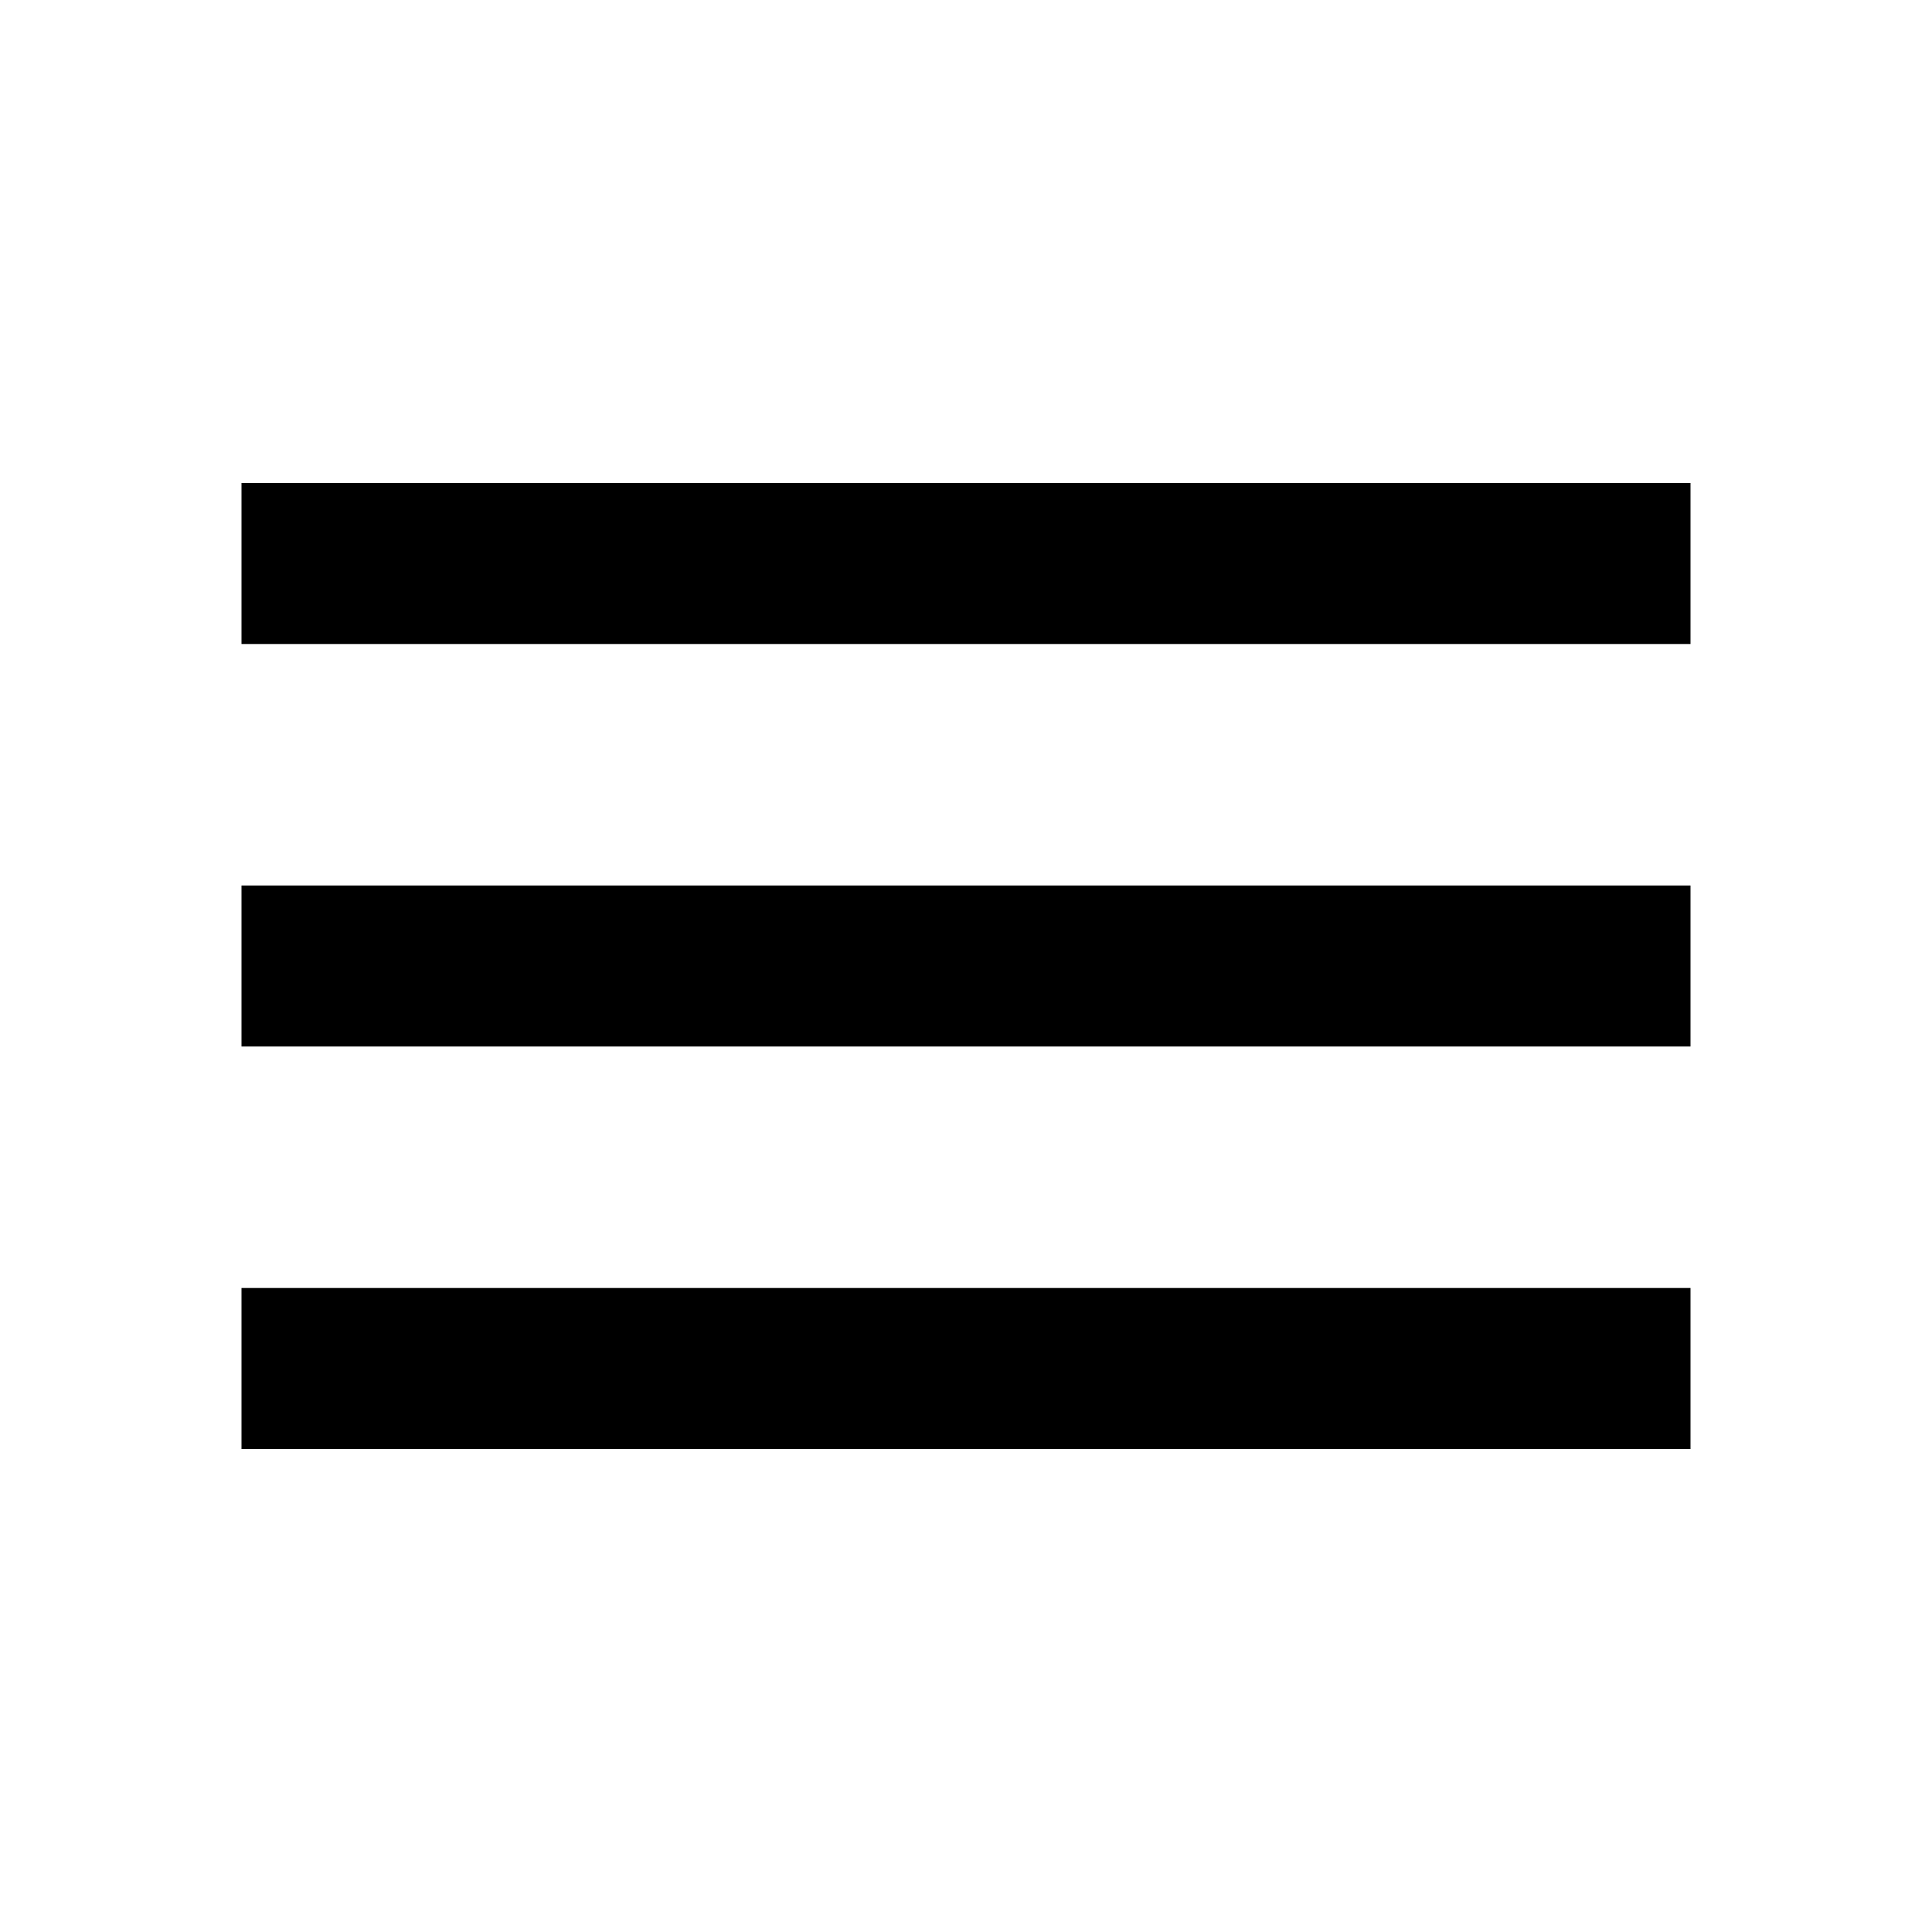
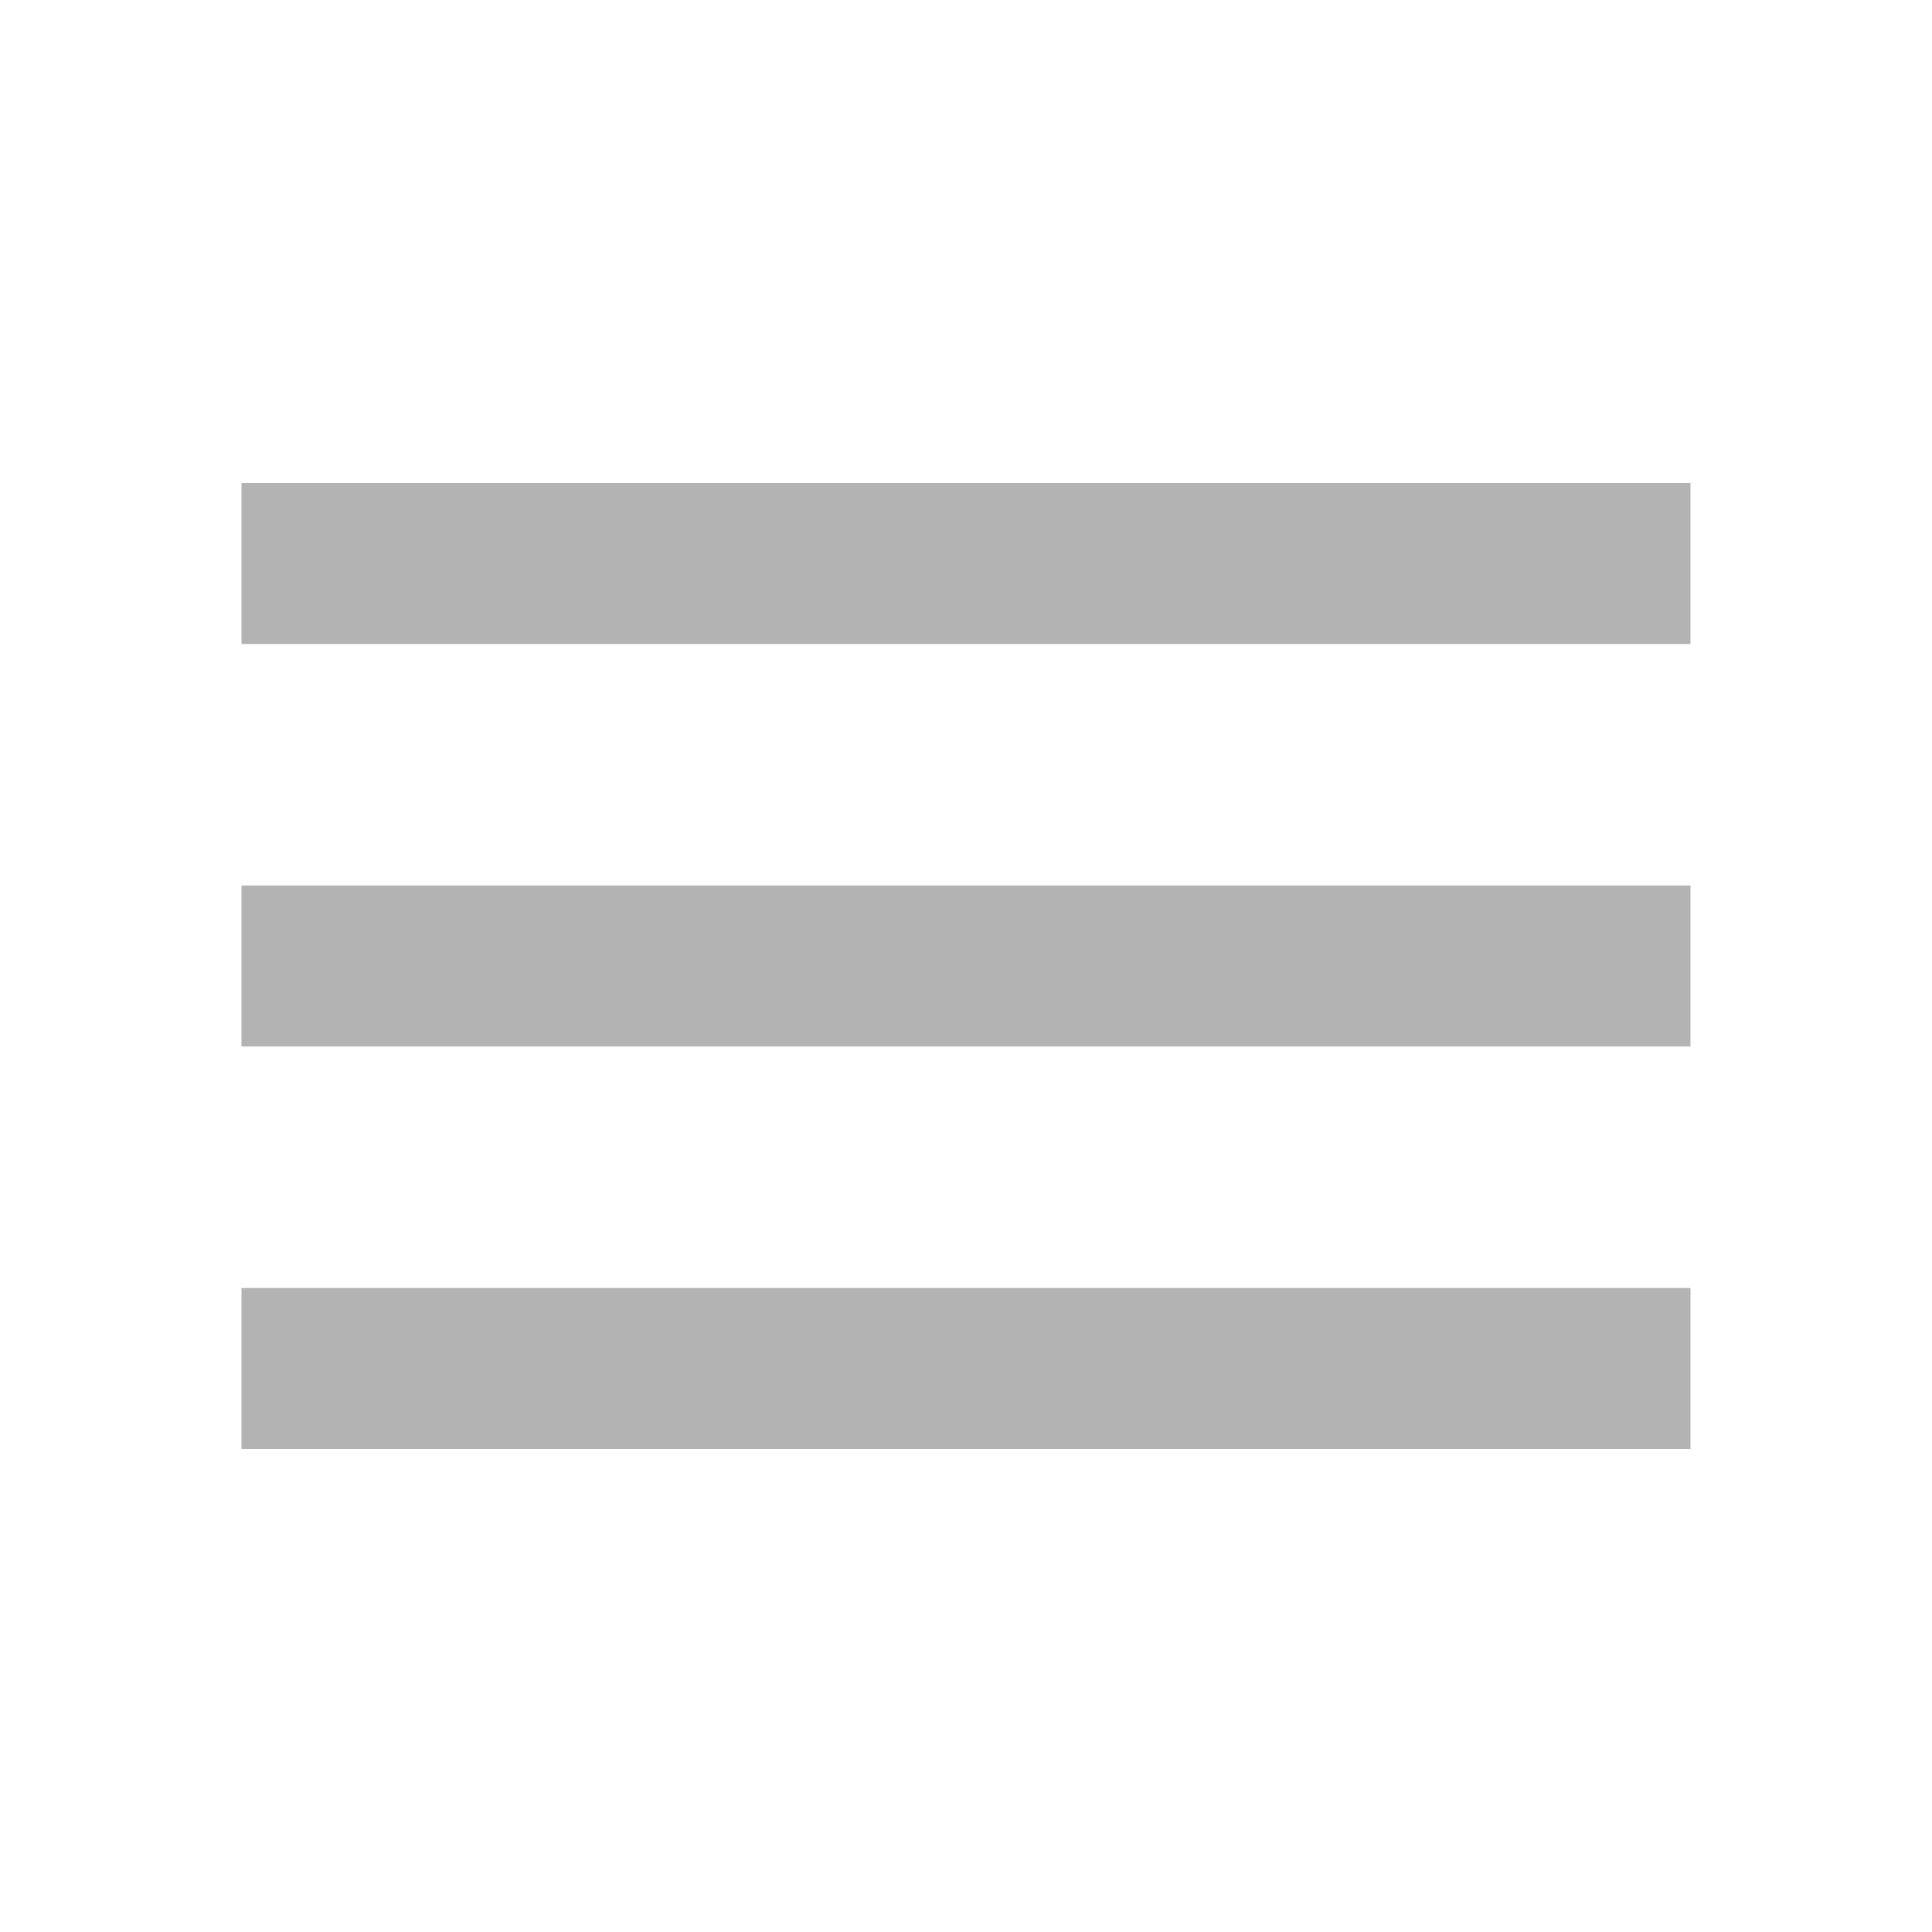
- <svg xmlns="http://www.w3.org/2000/svg" fill="#000000" height="24" viewBox="0 0 24 24" width="24">
+ <svg xmlns="http://www.w3.org/2000/svg" class="icon" fill="#b3b3b3" height="24" viewBox="0 0 24 24" width="24">
  <path d="M0 0h24v24H0z" fill="none" />
  <path d="M3 18h18v-2H3v2zm0-5h18v-2H3v2zm0-7v2h18V6H3z" />
</svg>
